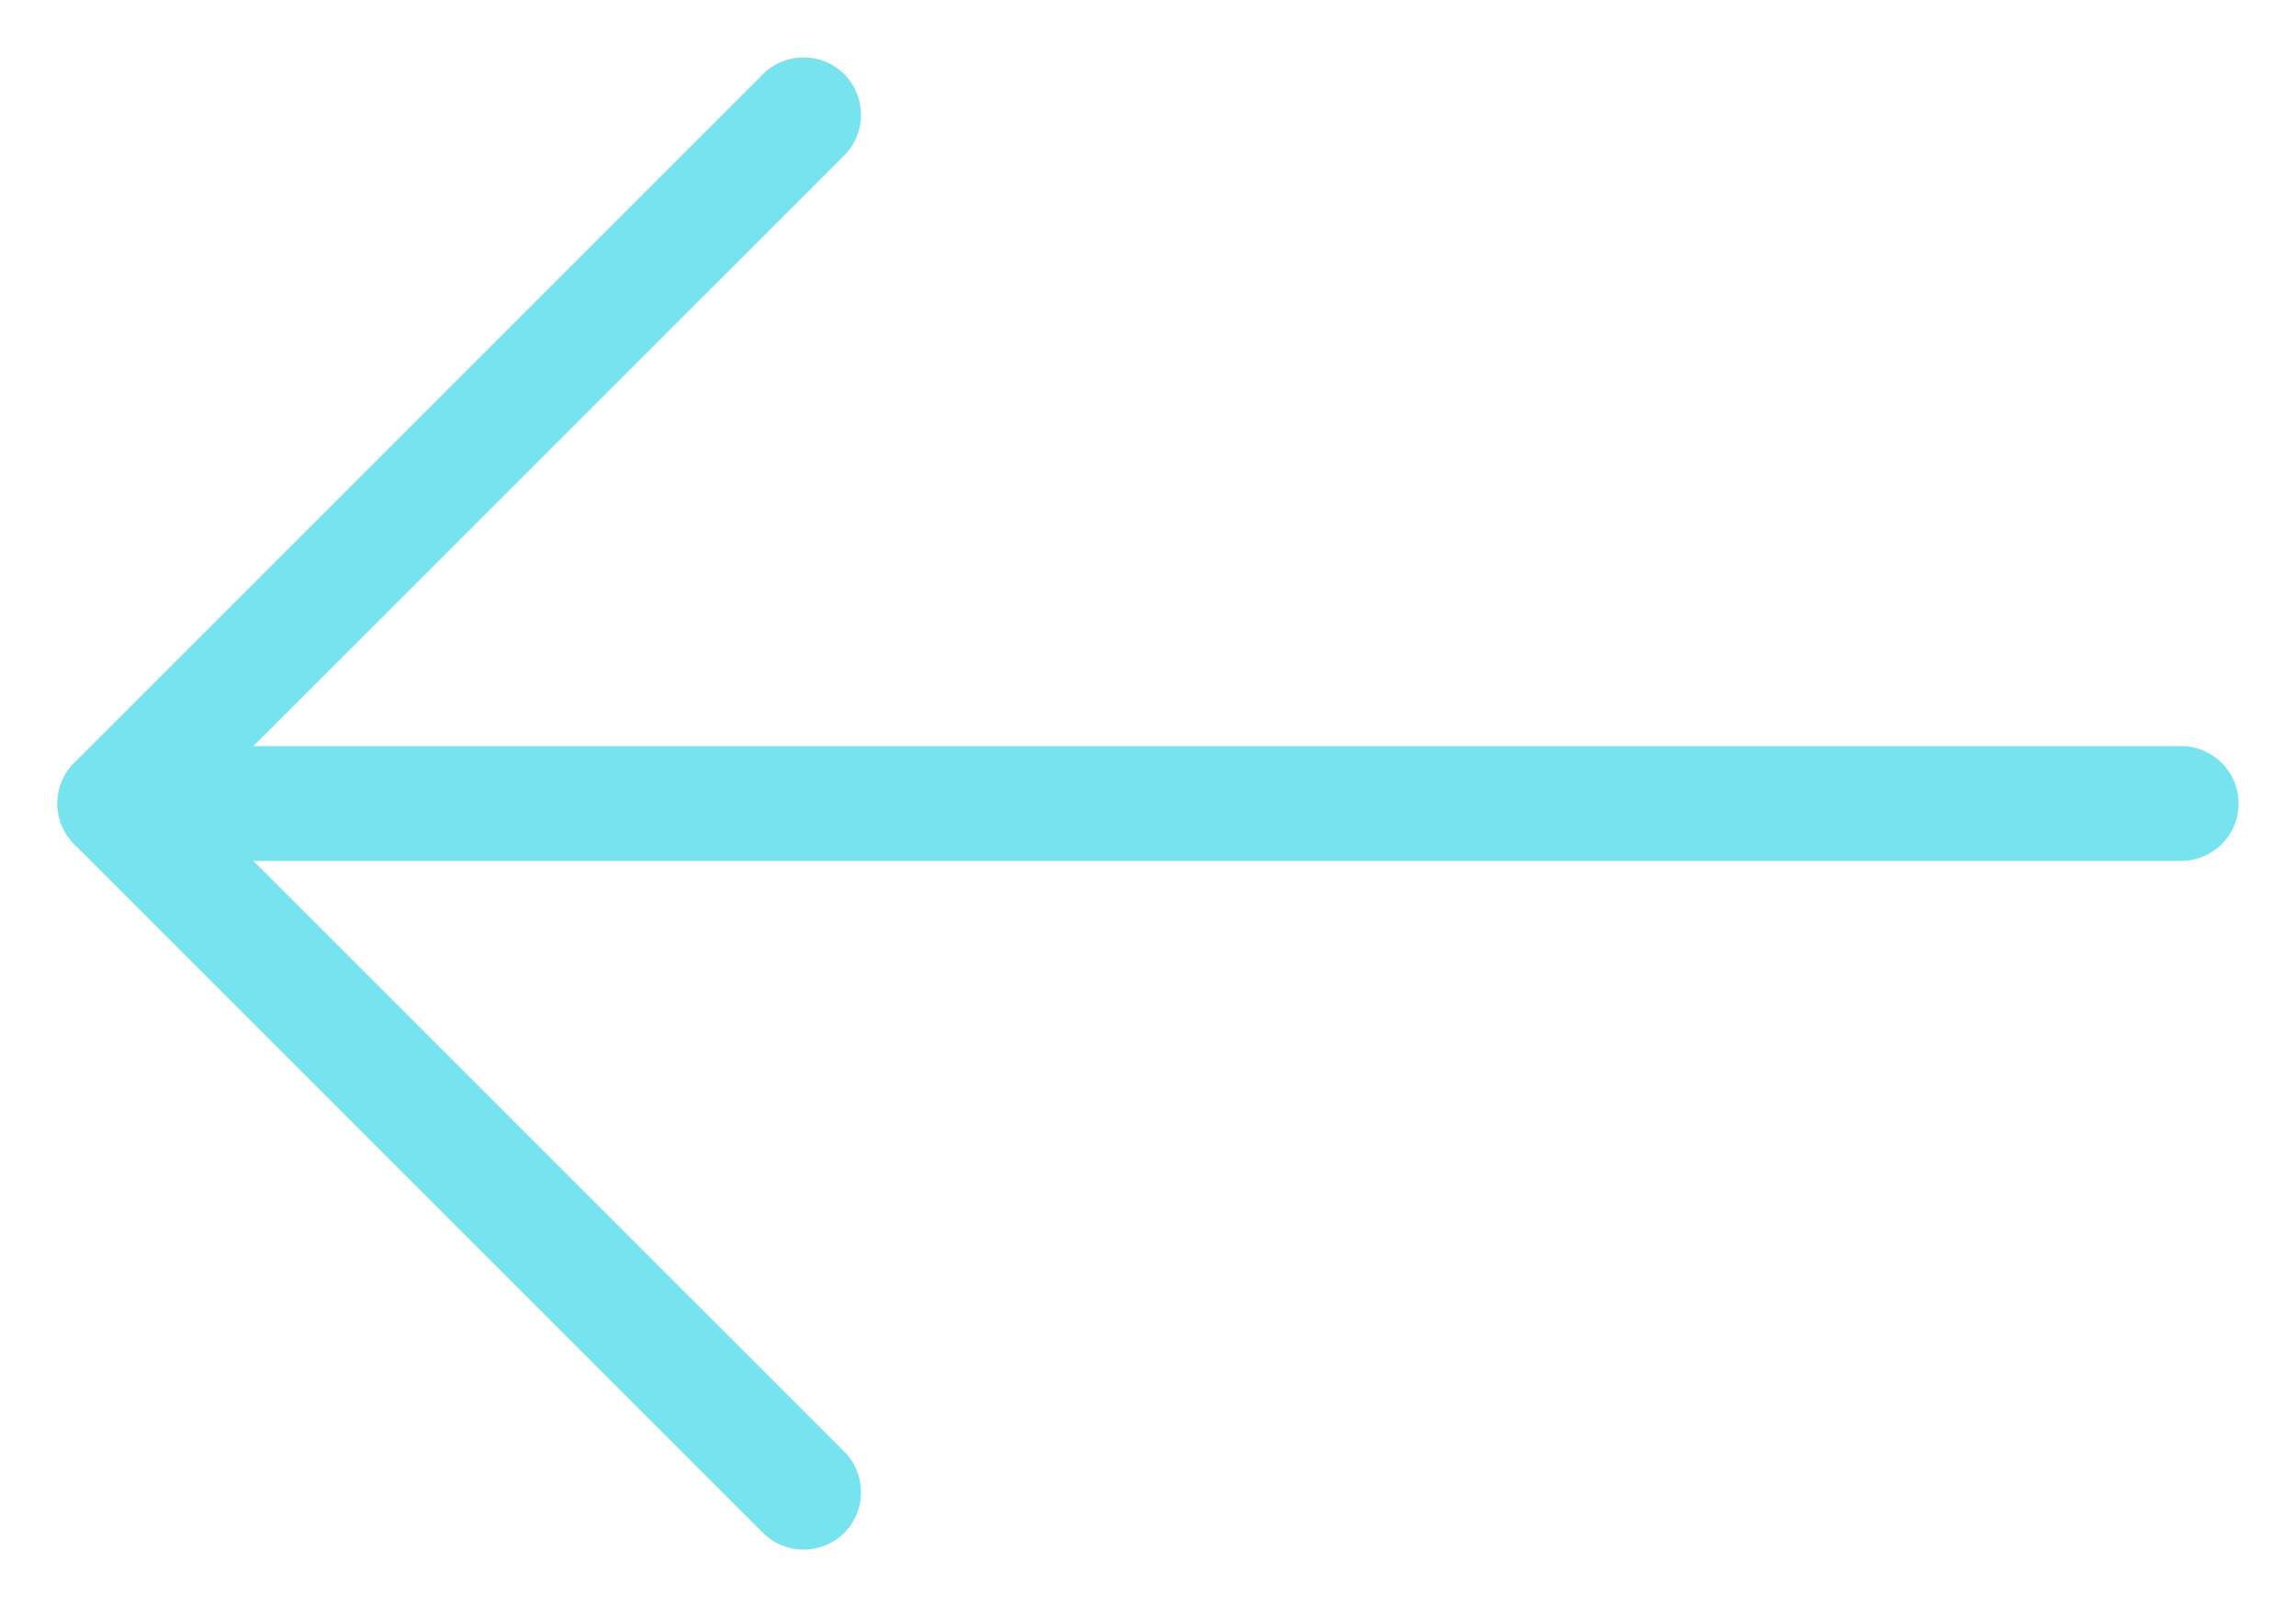
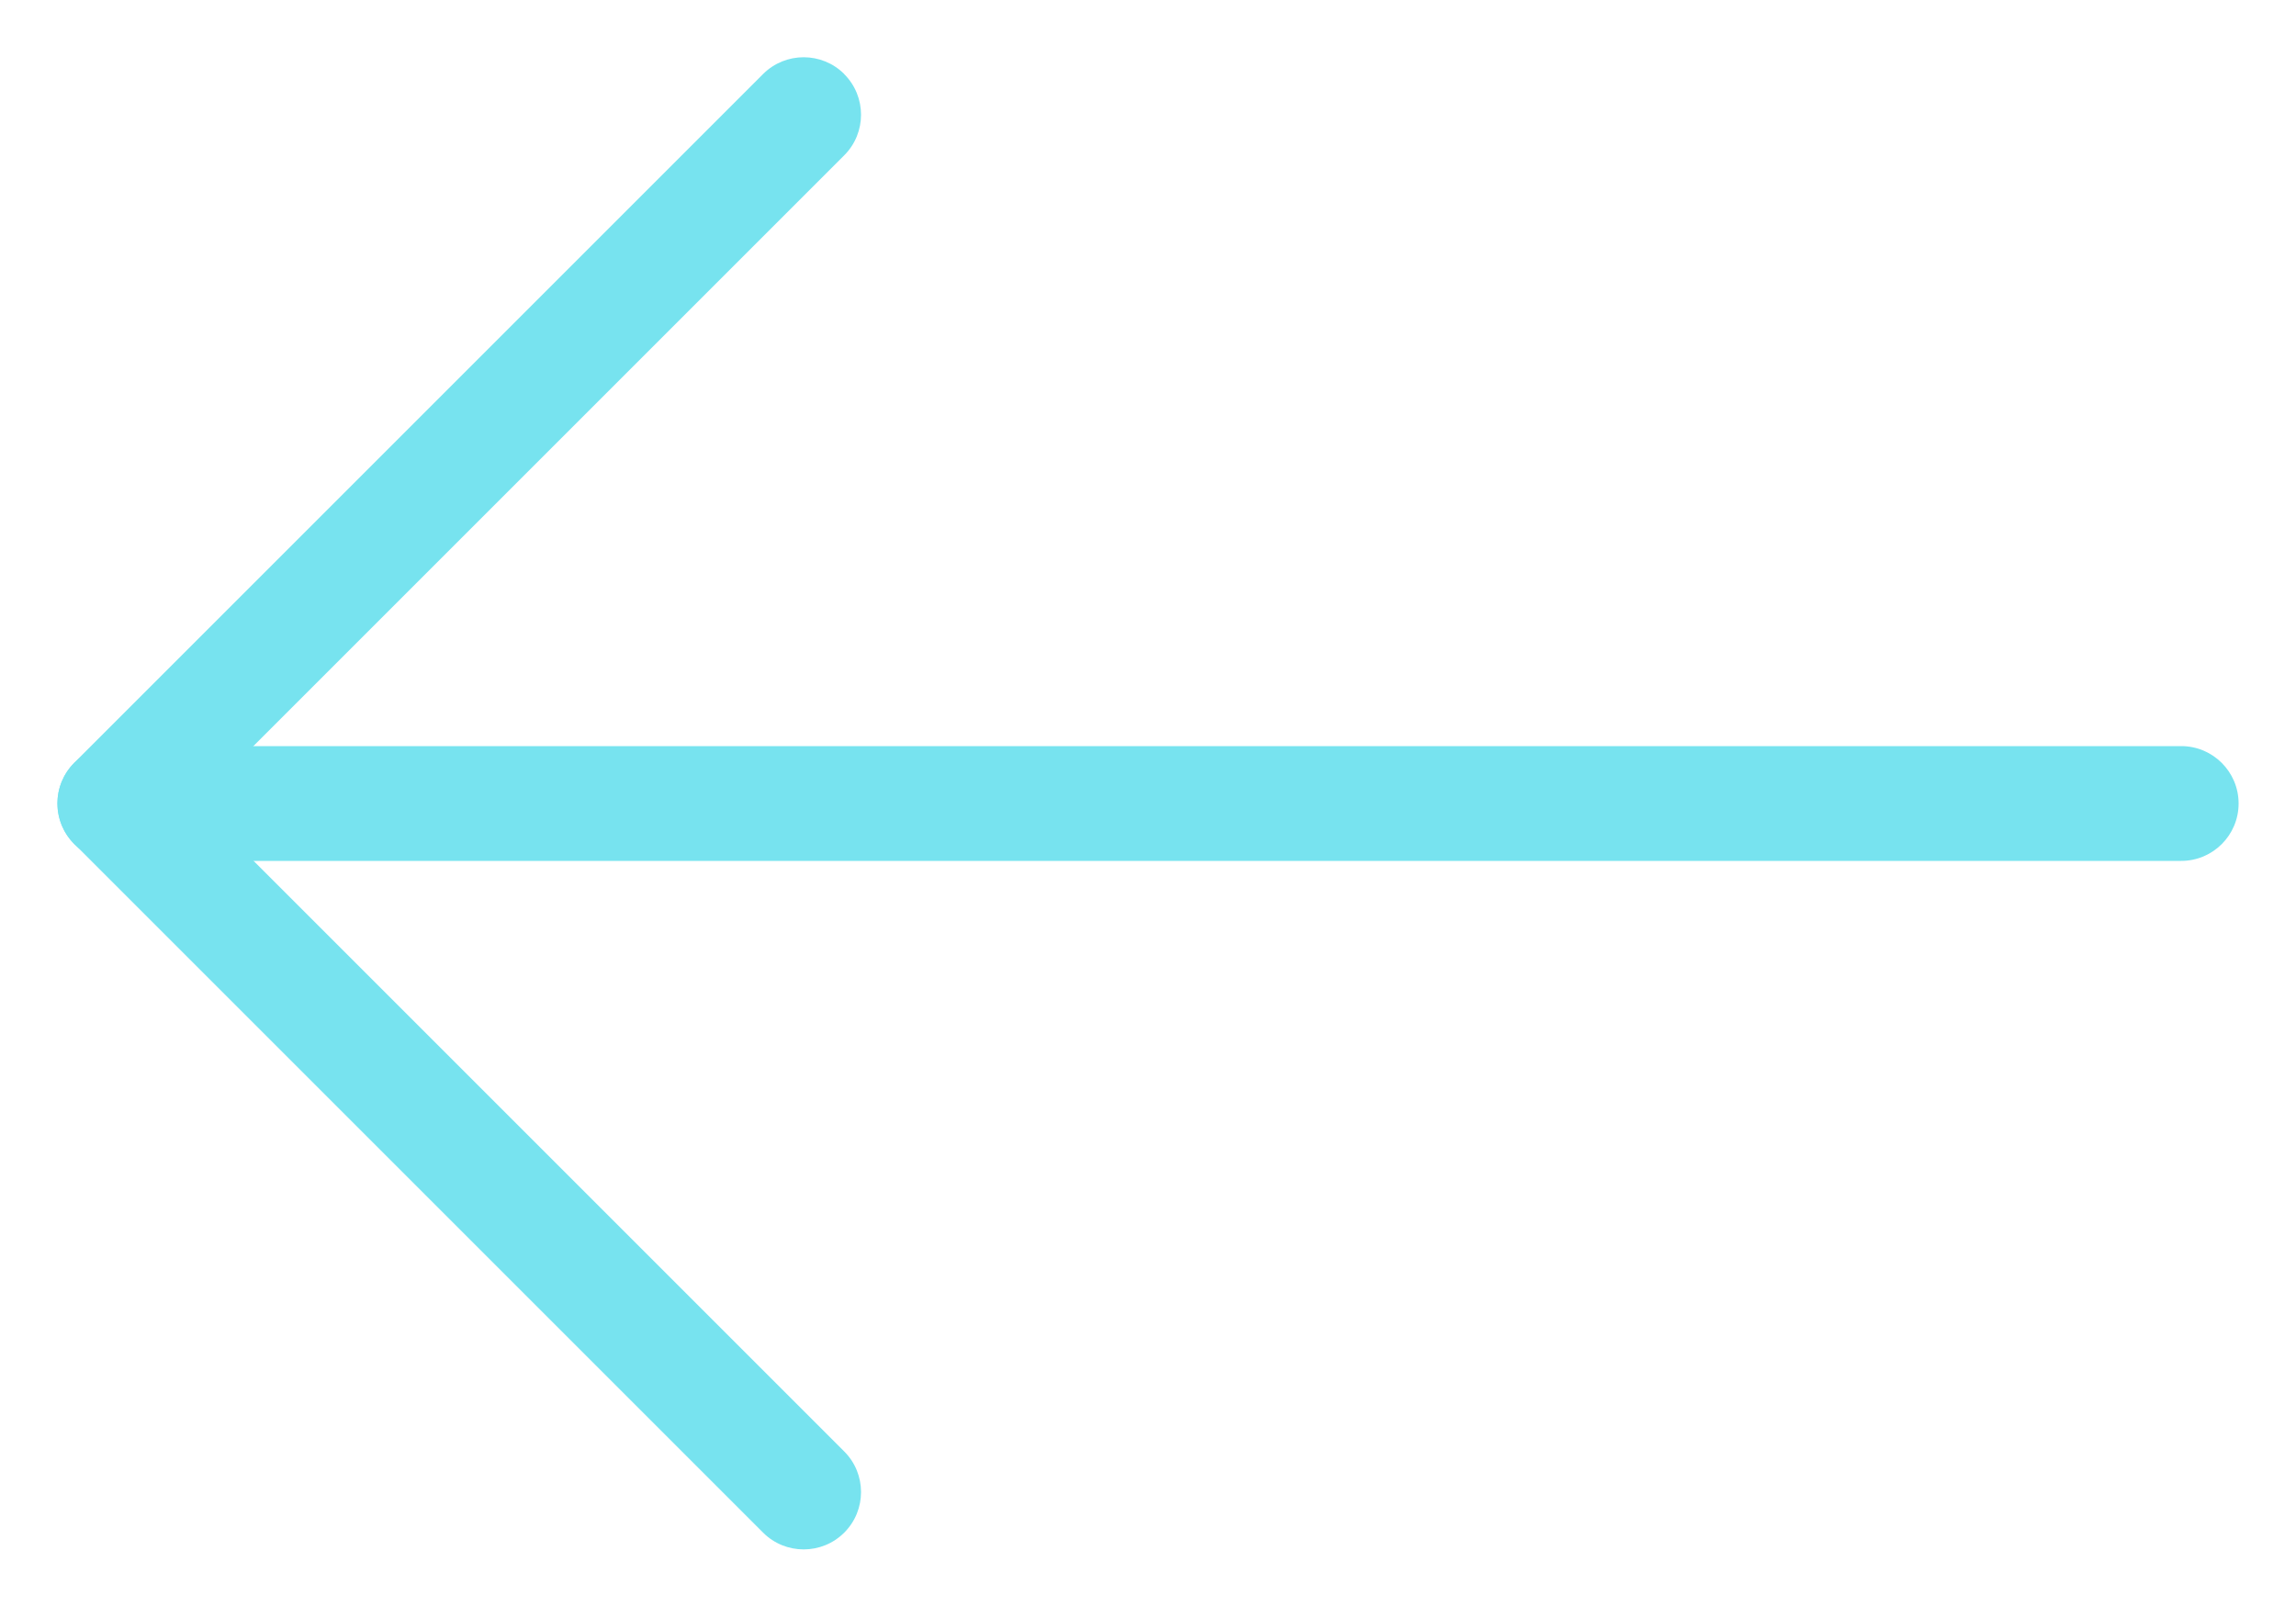
- <svg xmlns="http://www.w3.org/2000/svg" width="20" height="14" viewBox="0 0 20 14" fill="none">
-   <path fill-rule="evenodd" clip-rule="evenodd" d="M0.5 7C0.5 6.724 0.724 6.5 1 6.5H19C19.276 6.5 19.5 6.724 19.5 7C19.5 7.276 19.276 7.5 19 7.5H1C0.724 7.5 0.5 7.276 0.5 7Z" fill="#77E3EF" />
-   <path fill-rule="evenodd" clip-rule="evenodd" d="M7.354 0.646C7.549 0.842 7.549 1.158 7.354 1.354L1.707 7L7.354 12.646C7.549 12.842 7.549 13.158 7.354 13.354C7.158 13.549 6.842 13.549 6.646 13.354L0.646 7.354C0.451 7.158 0.451 6.842 0.646 6.646L6.646 0.646C6.842 0.451 7.158 0.451 7.354 0.646Z" fill="#77E3EF" />
+ <svg xmlns="http://www.w3.org/2000/svg" fill="none" height="14" viewBox="0 0 20 14" width="20">
+   <g clip-rule="evenodd" fill="#77e3ef" fill-rule="evenodd">
+     <path d="m.5 7c0-.276.224-.5.5-.5h18c.276 0 .5.224.5.5s-.224.5-.5.5h-18c-.276 0-.5-.224-.5-.5z" />
+     <path d="m7.354.646c.195.195.195.512 0 .707l-5.646 5.646 5.646 5.646c.195.195.195.512 0 .707-.195.195-.512.195-.707 0l-6-6c-.195-.195-.195-.512 0-.707l6-6c.195-.195.512-.195.707 0z" />
+   </g>
</svg>
